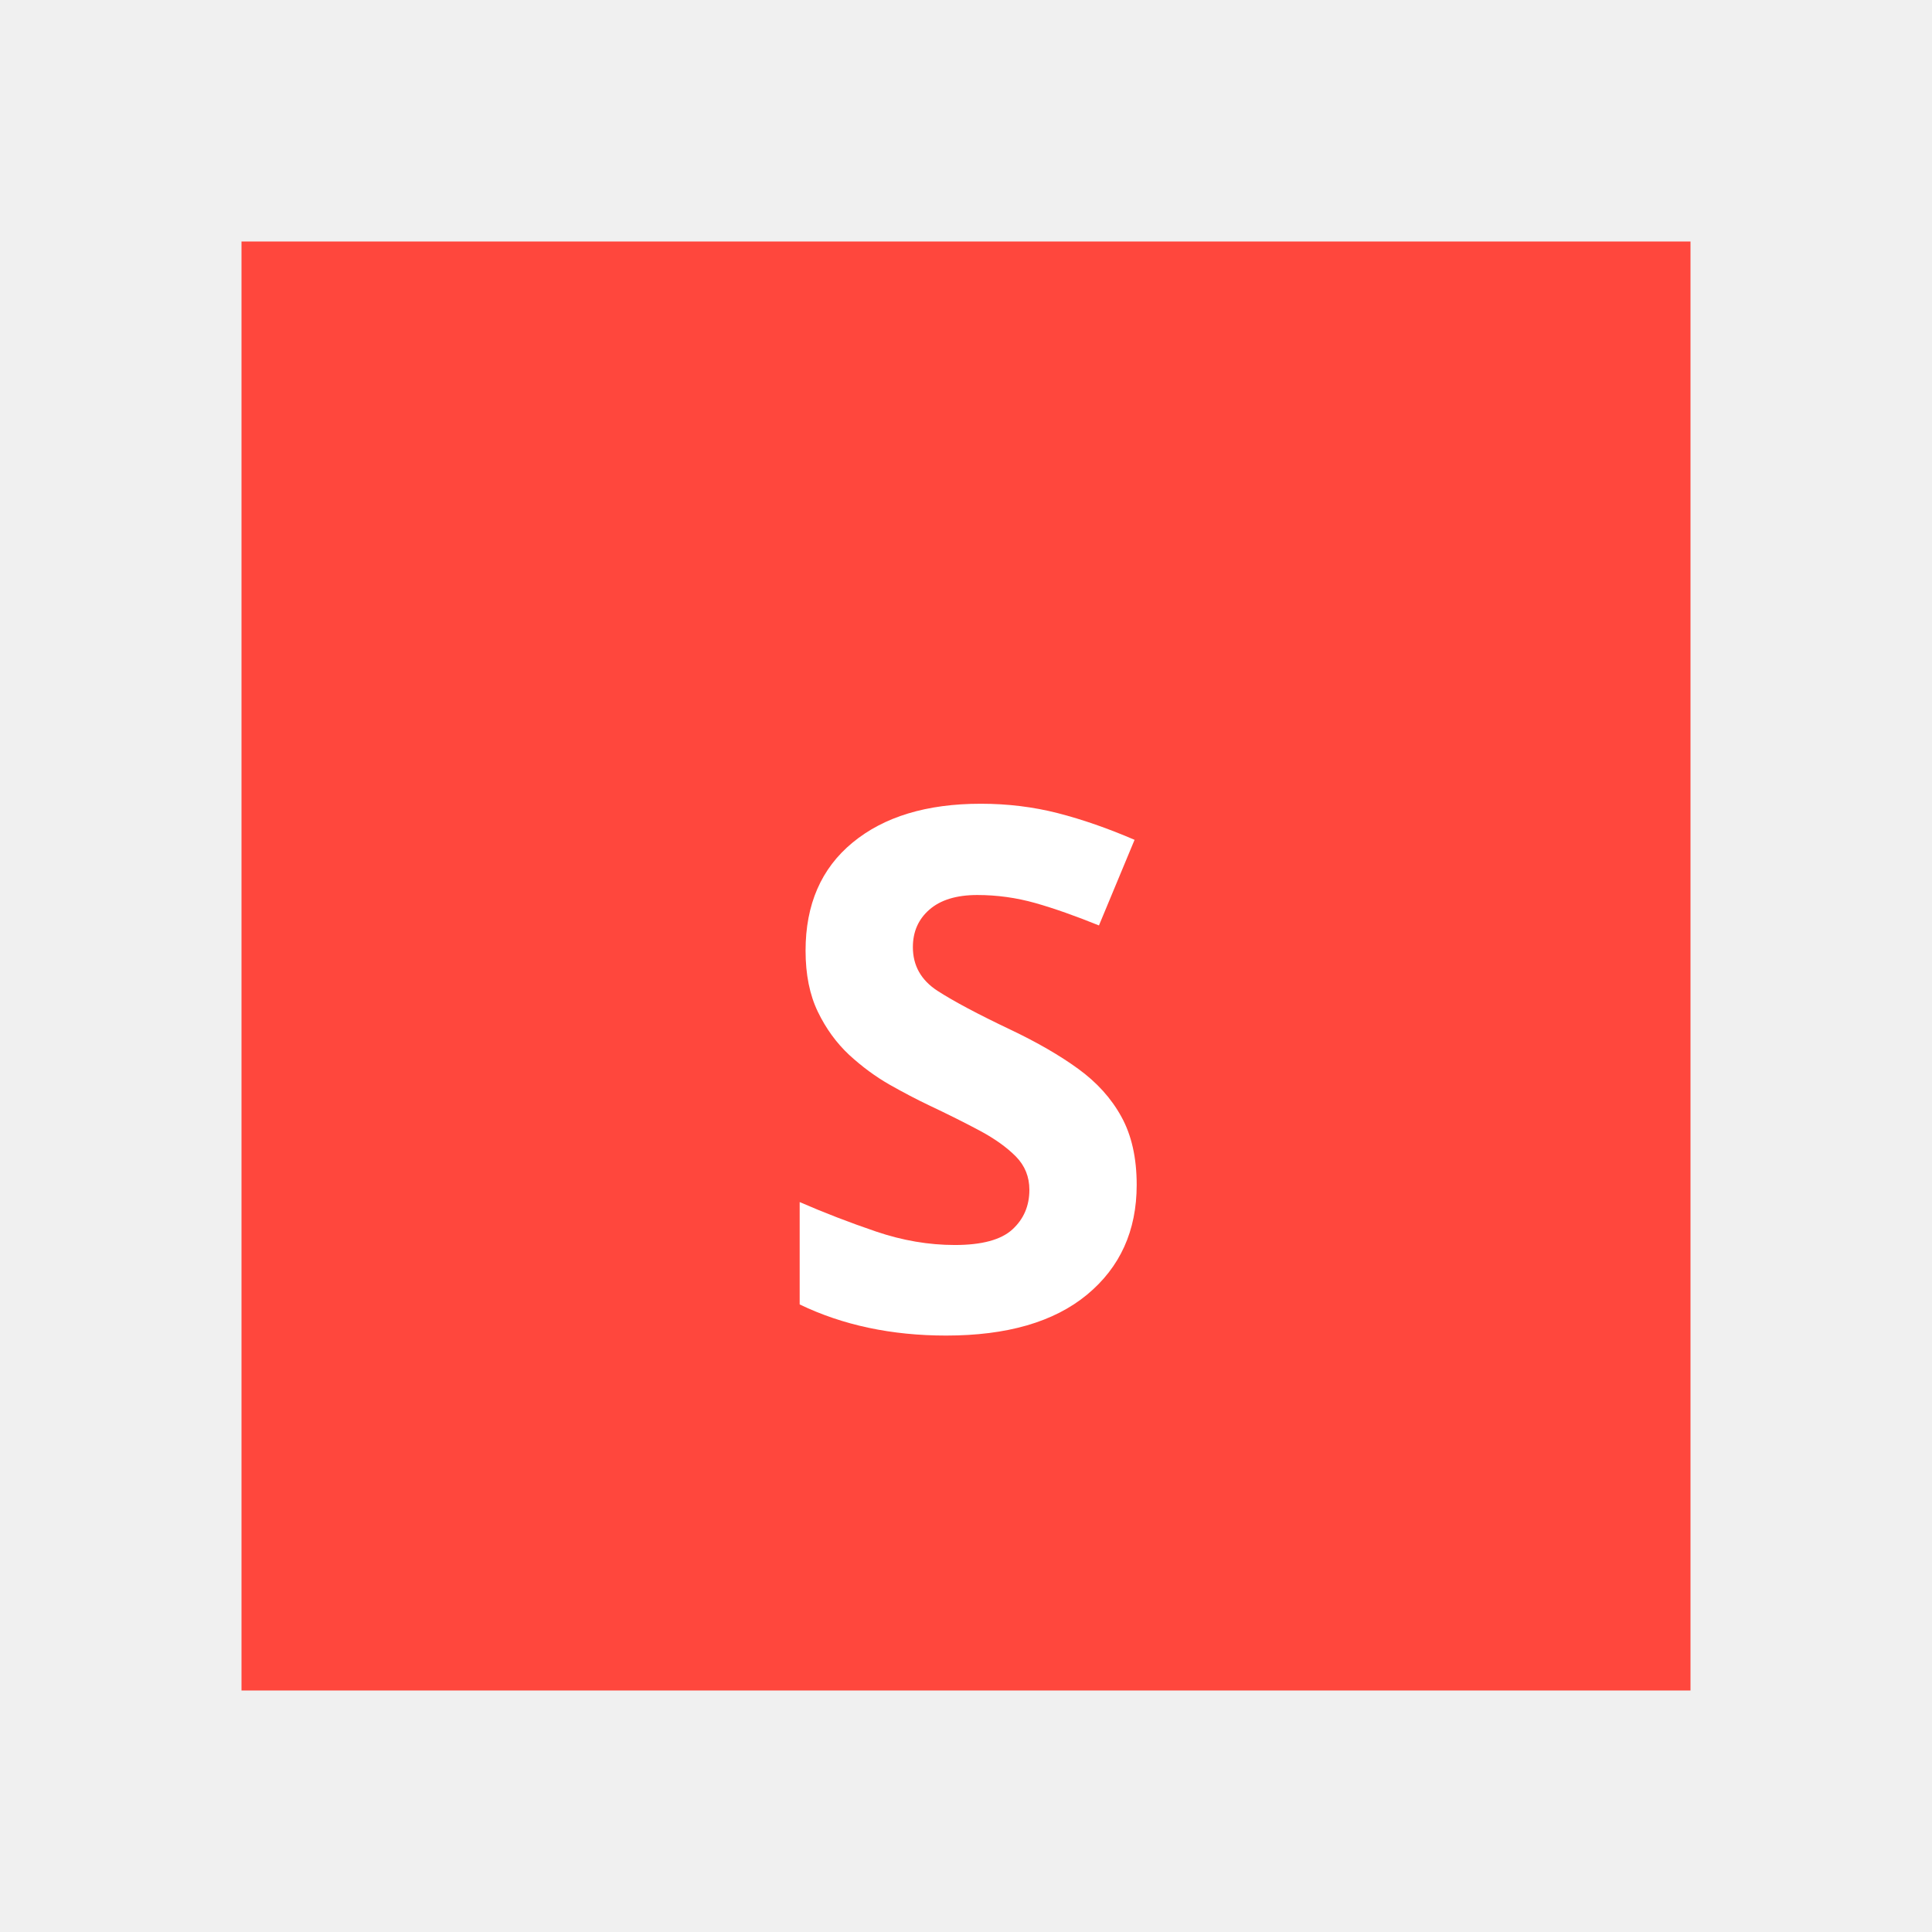
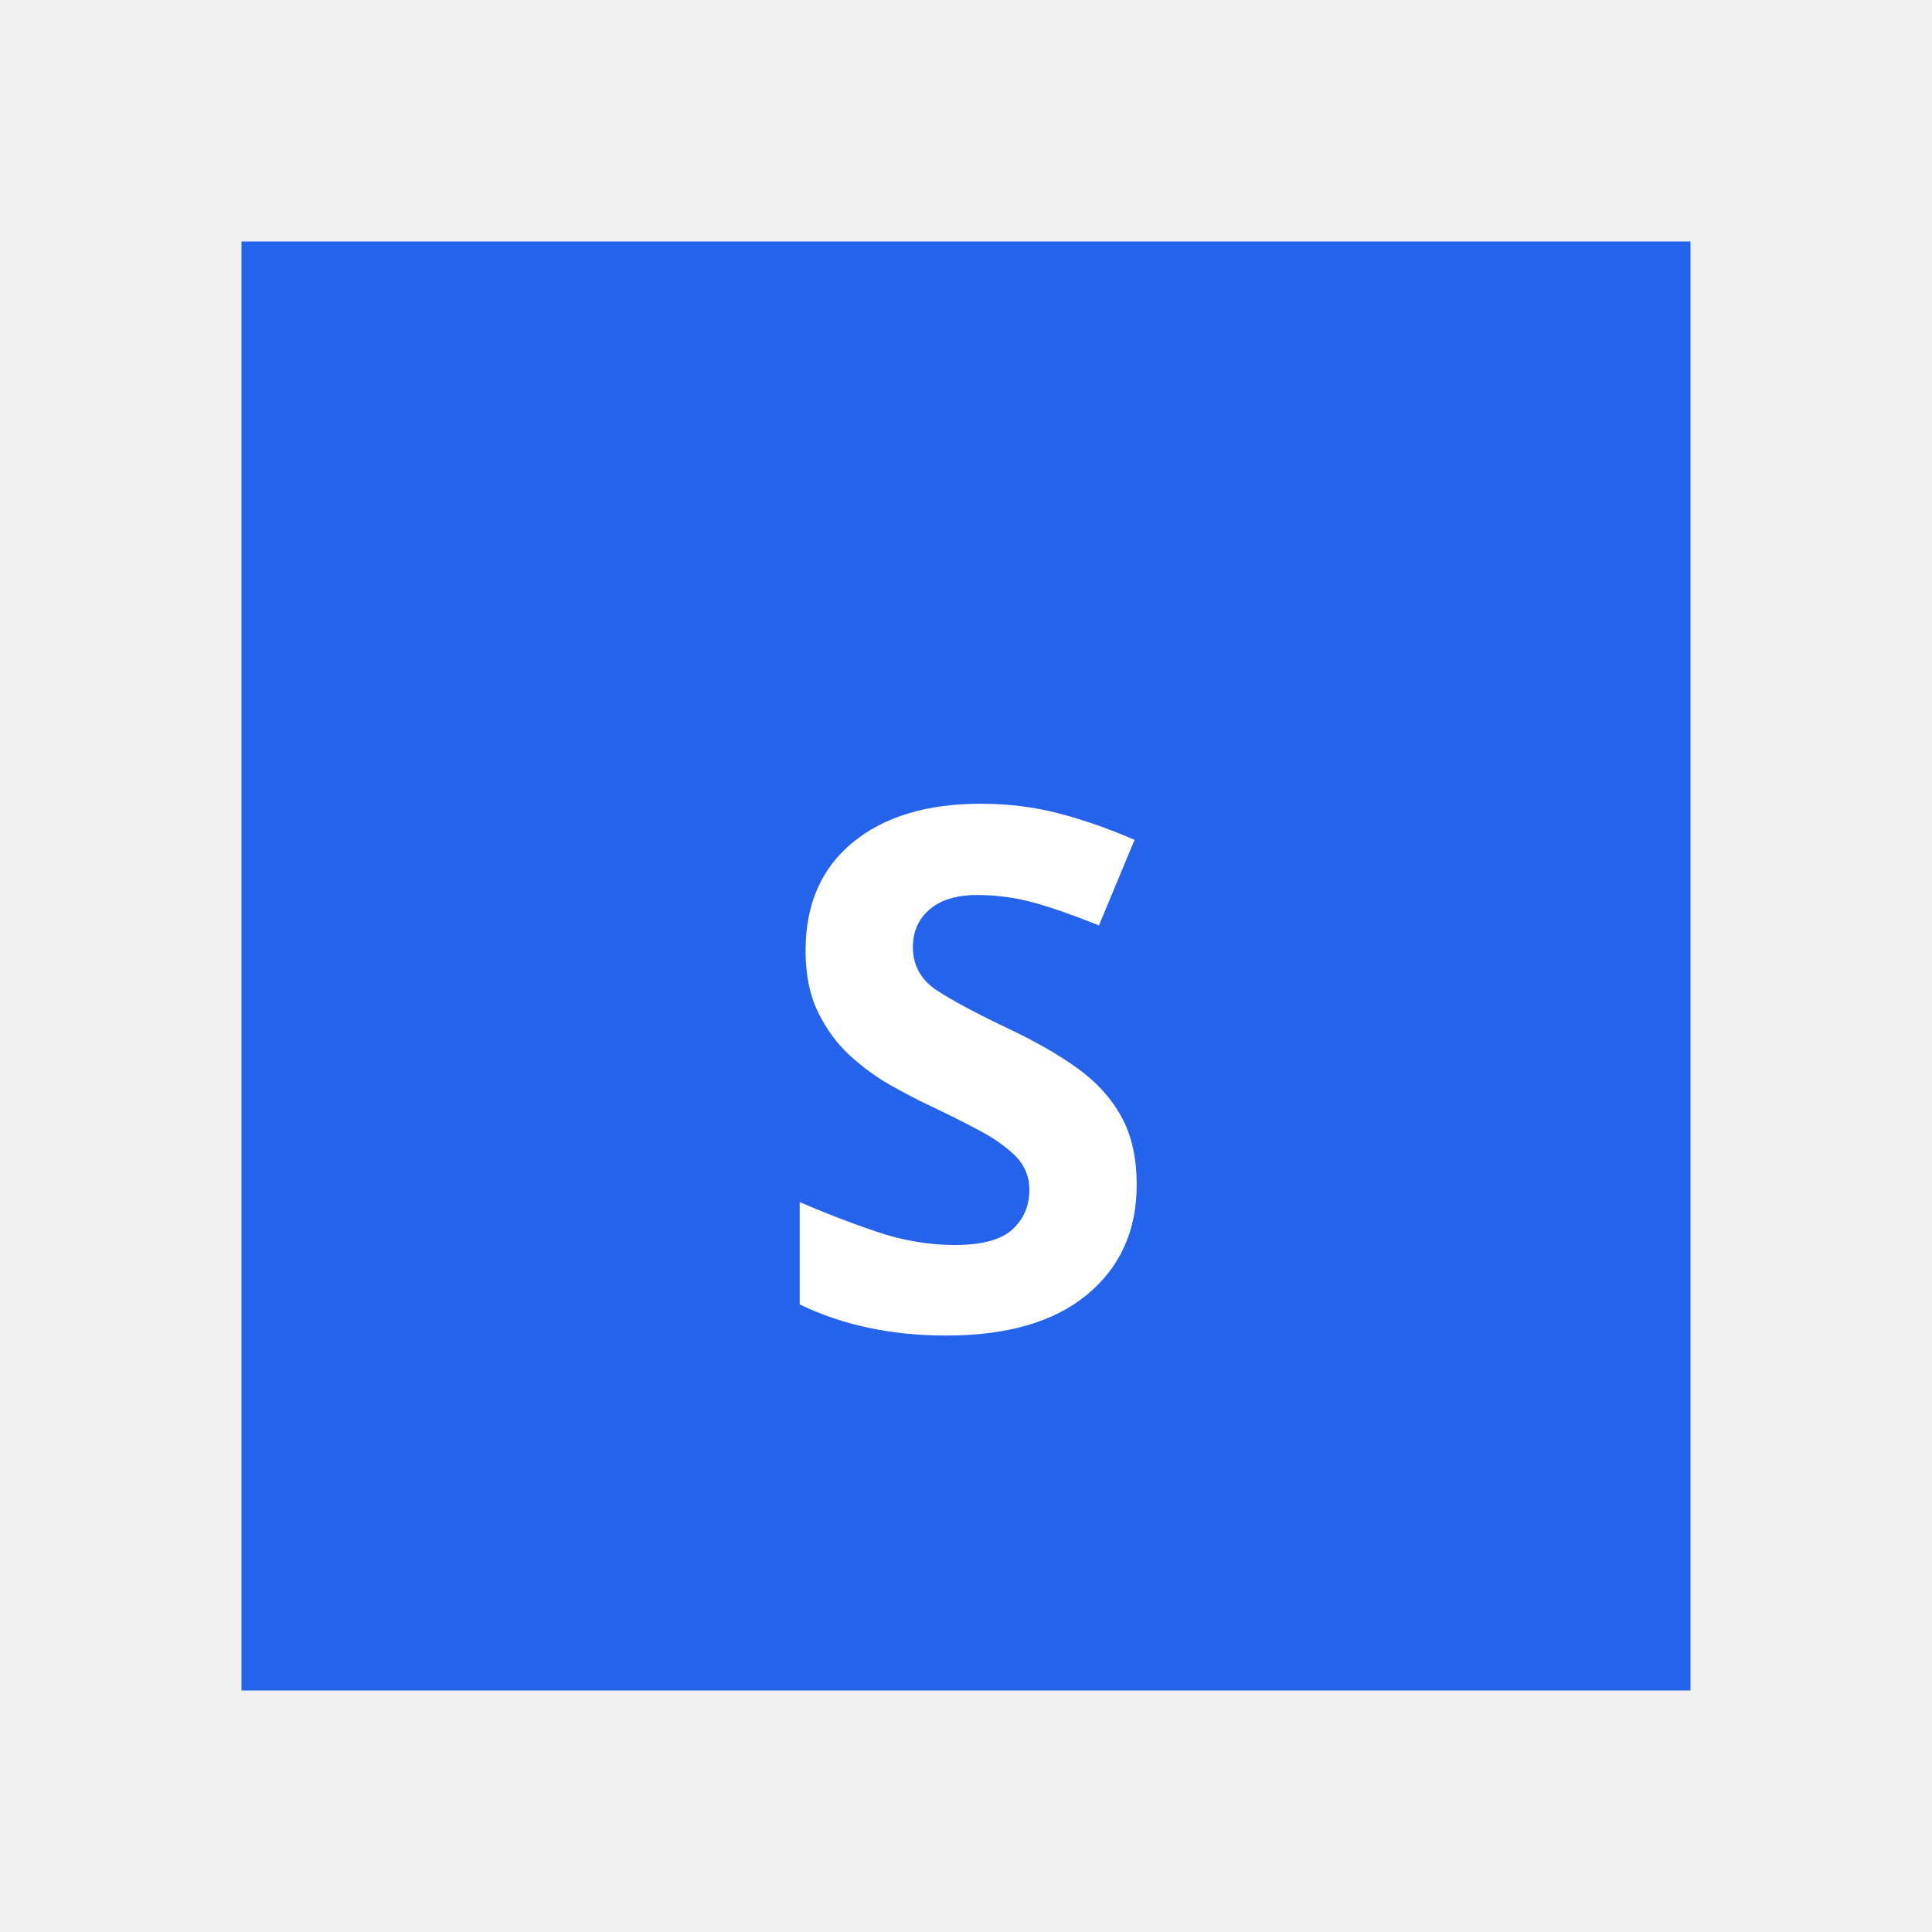
<svg xmlns="http://www.w3.org/2000/svg" viewBox="0 0 128 128">
-   <rect x="16" y="16" width="96" height="96" fill="#ff473d" />
+   <rect x="16" y="16" width="96" height="96" fill="#2563eb" />
  <text x="64" y="88" font-family="system-ui" font-size="48" font-weight="bold" text-anchor="middle" fill="white">S</text>
</svg>
